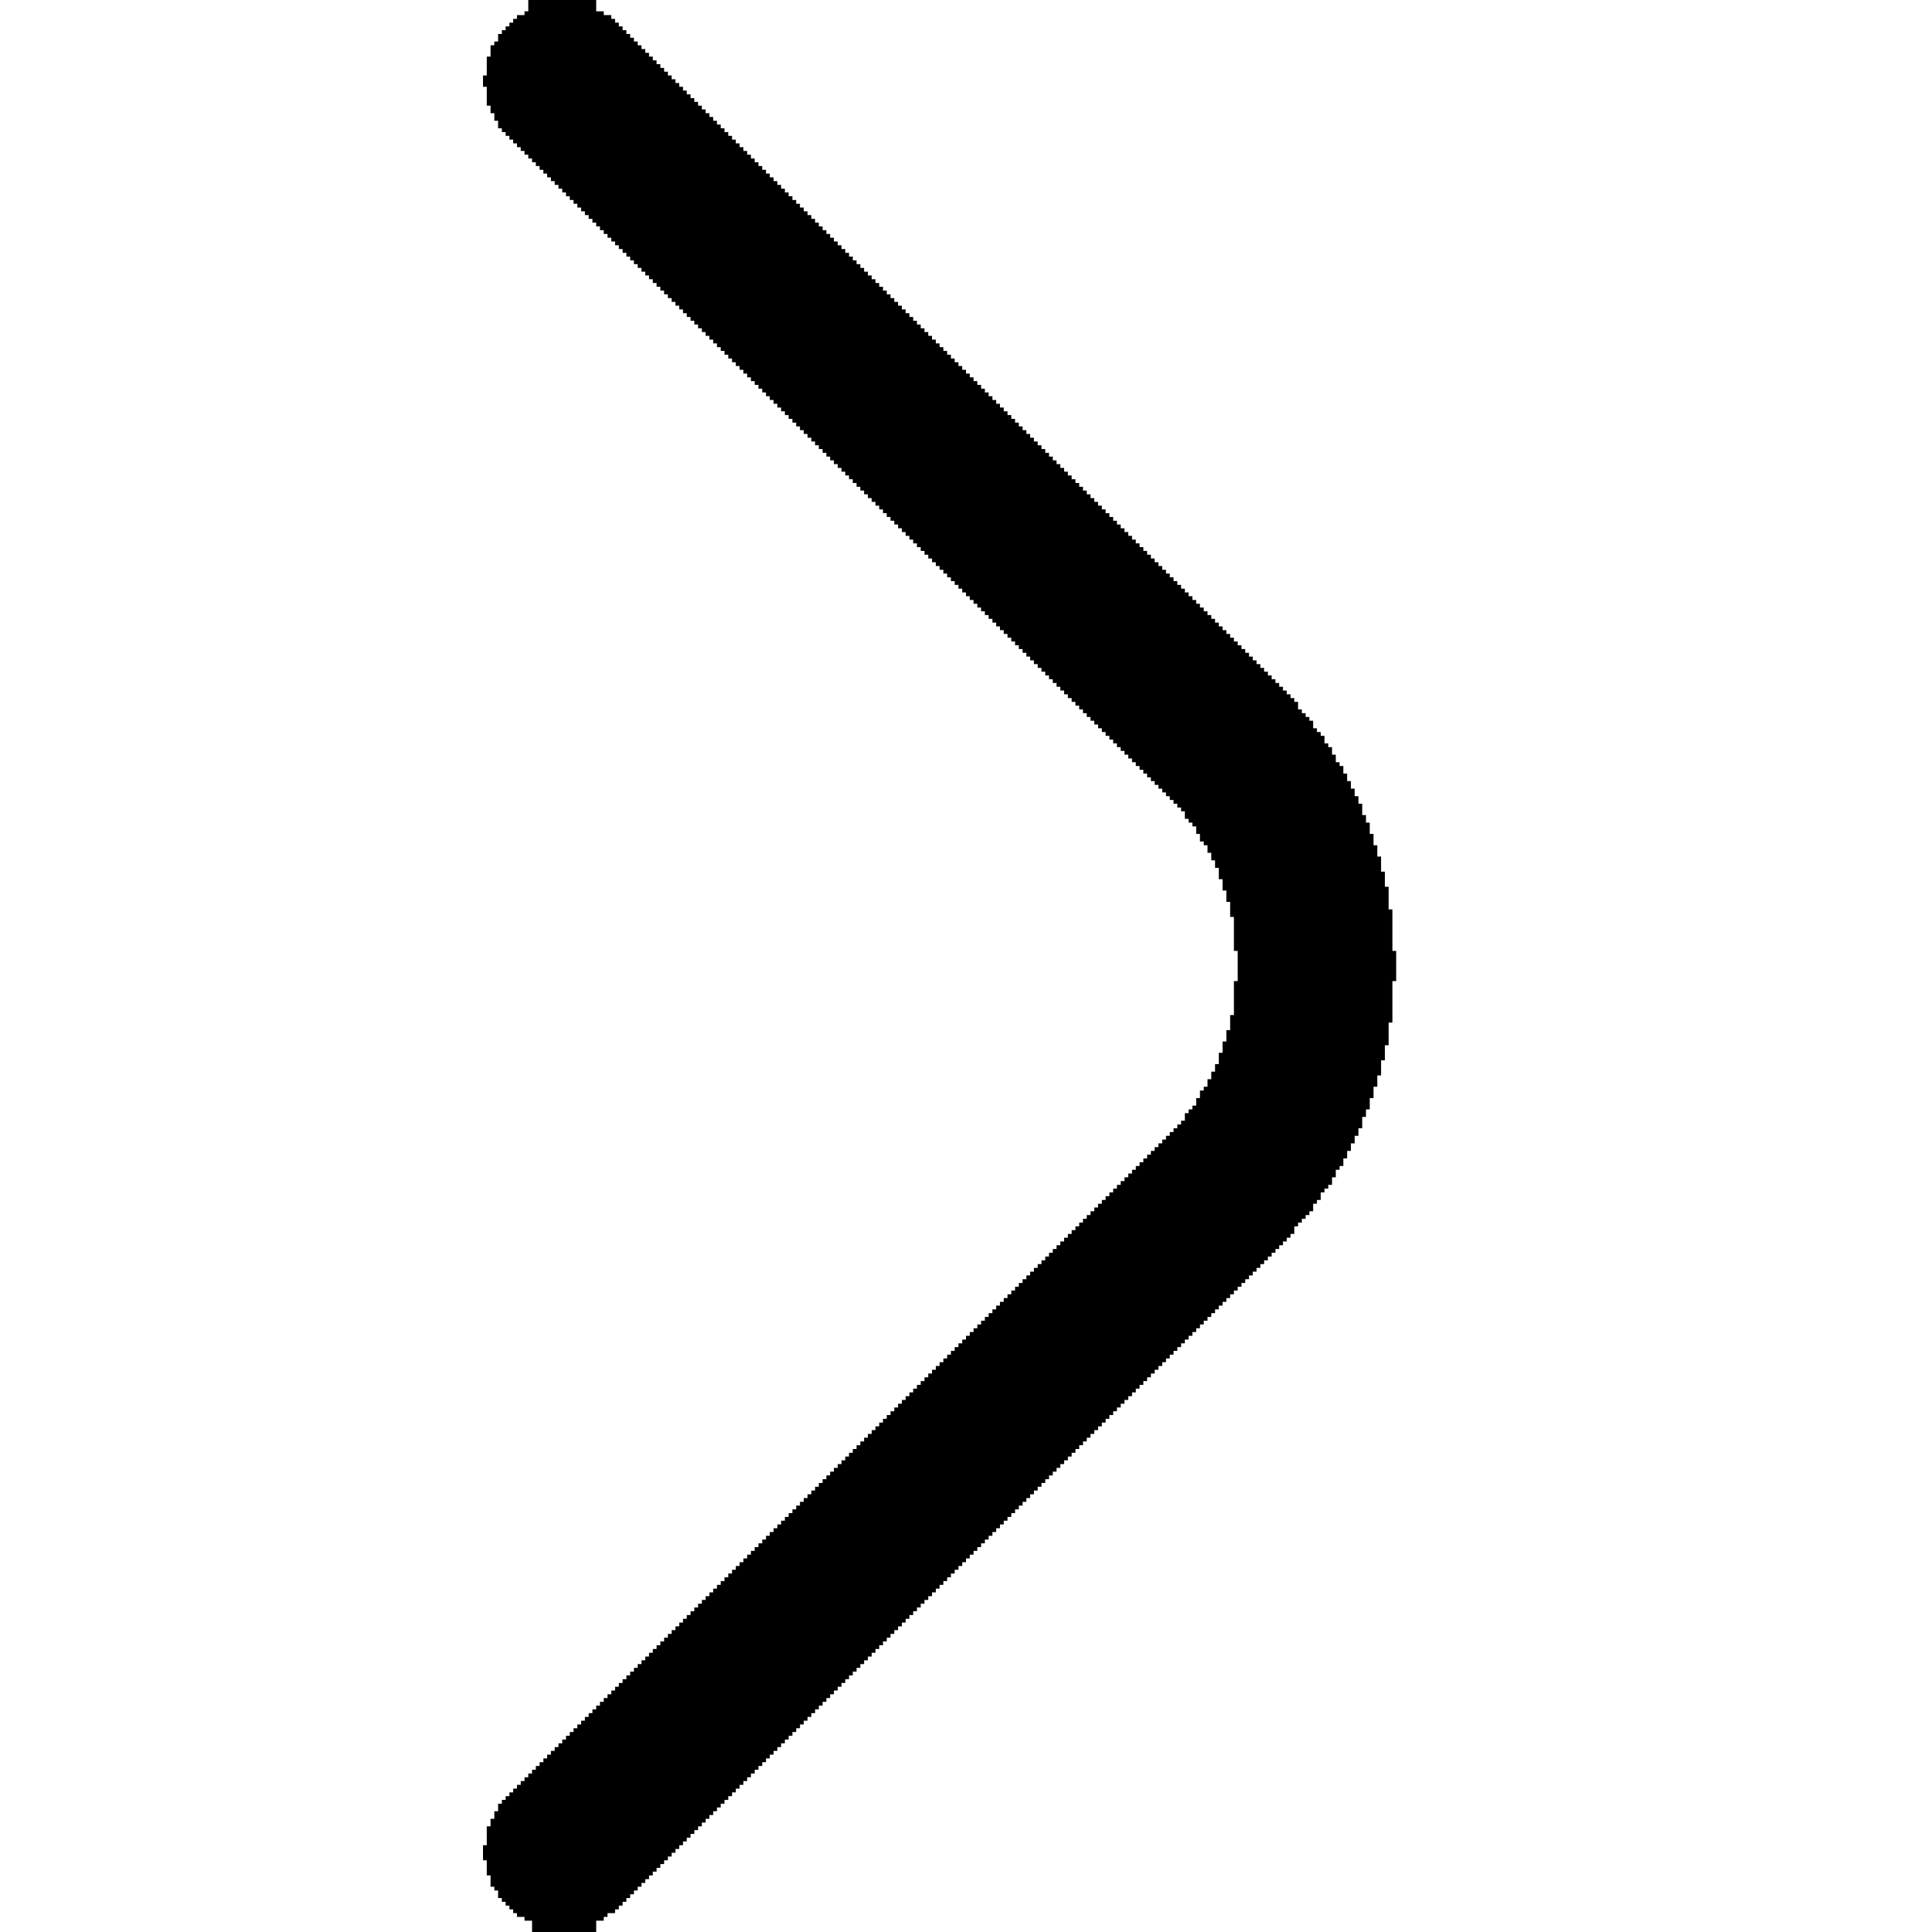
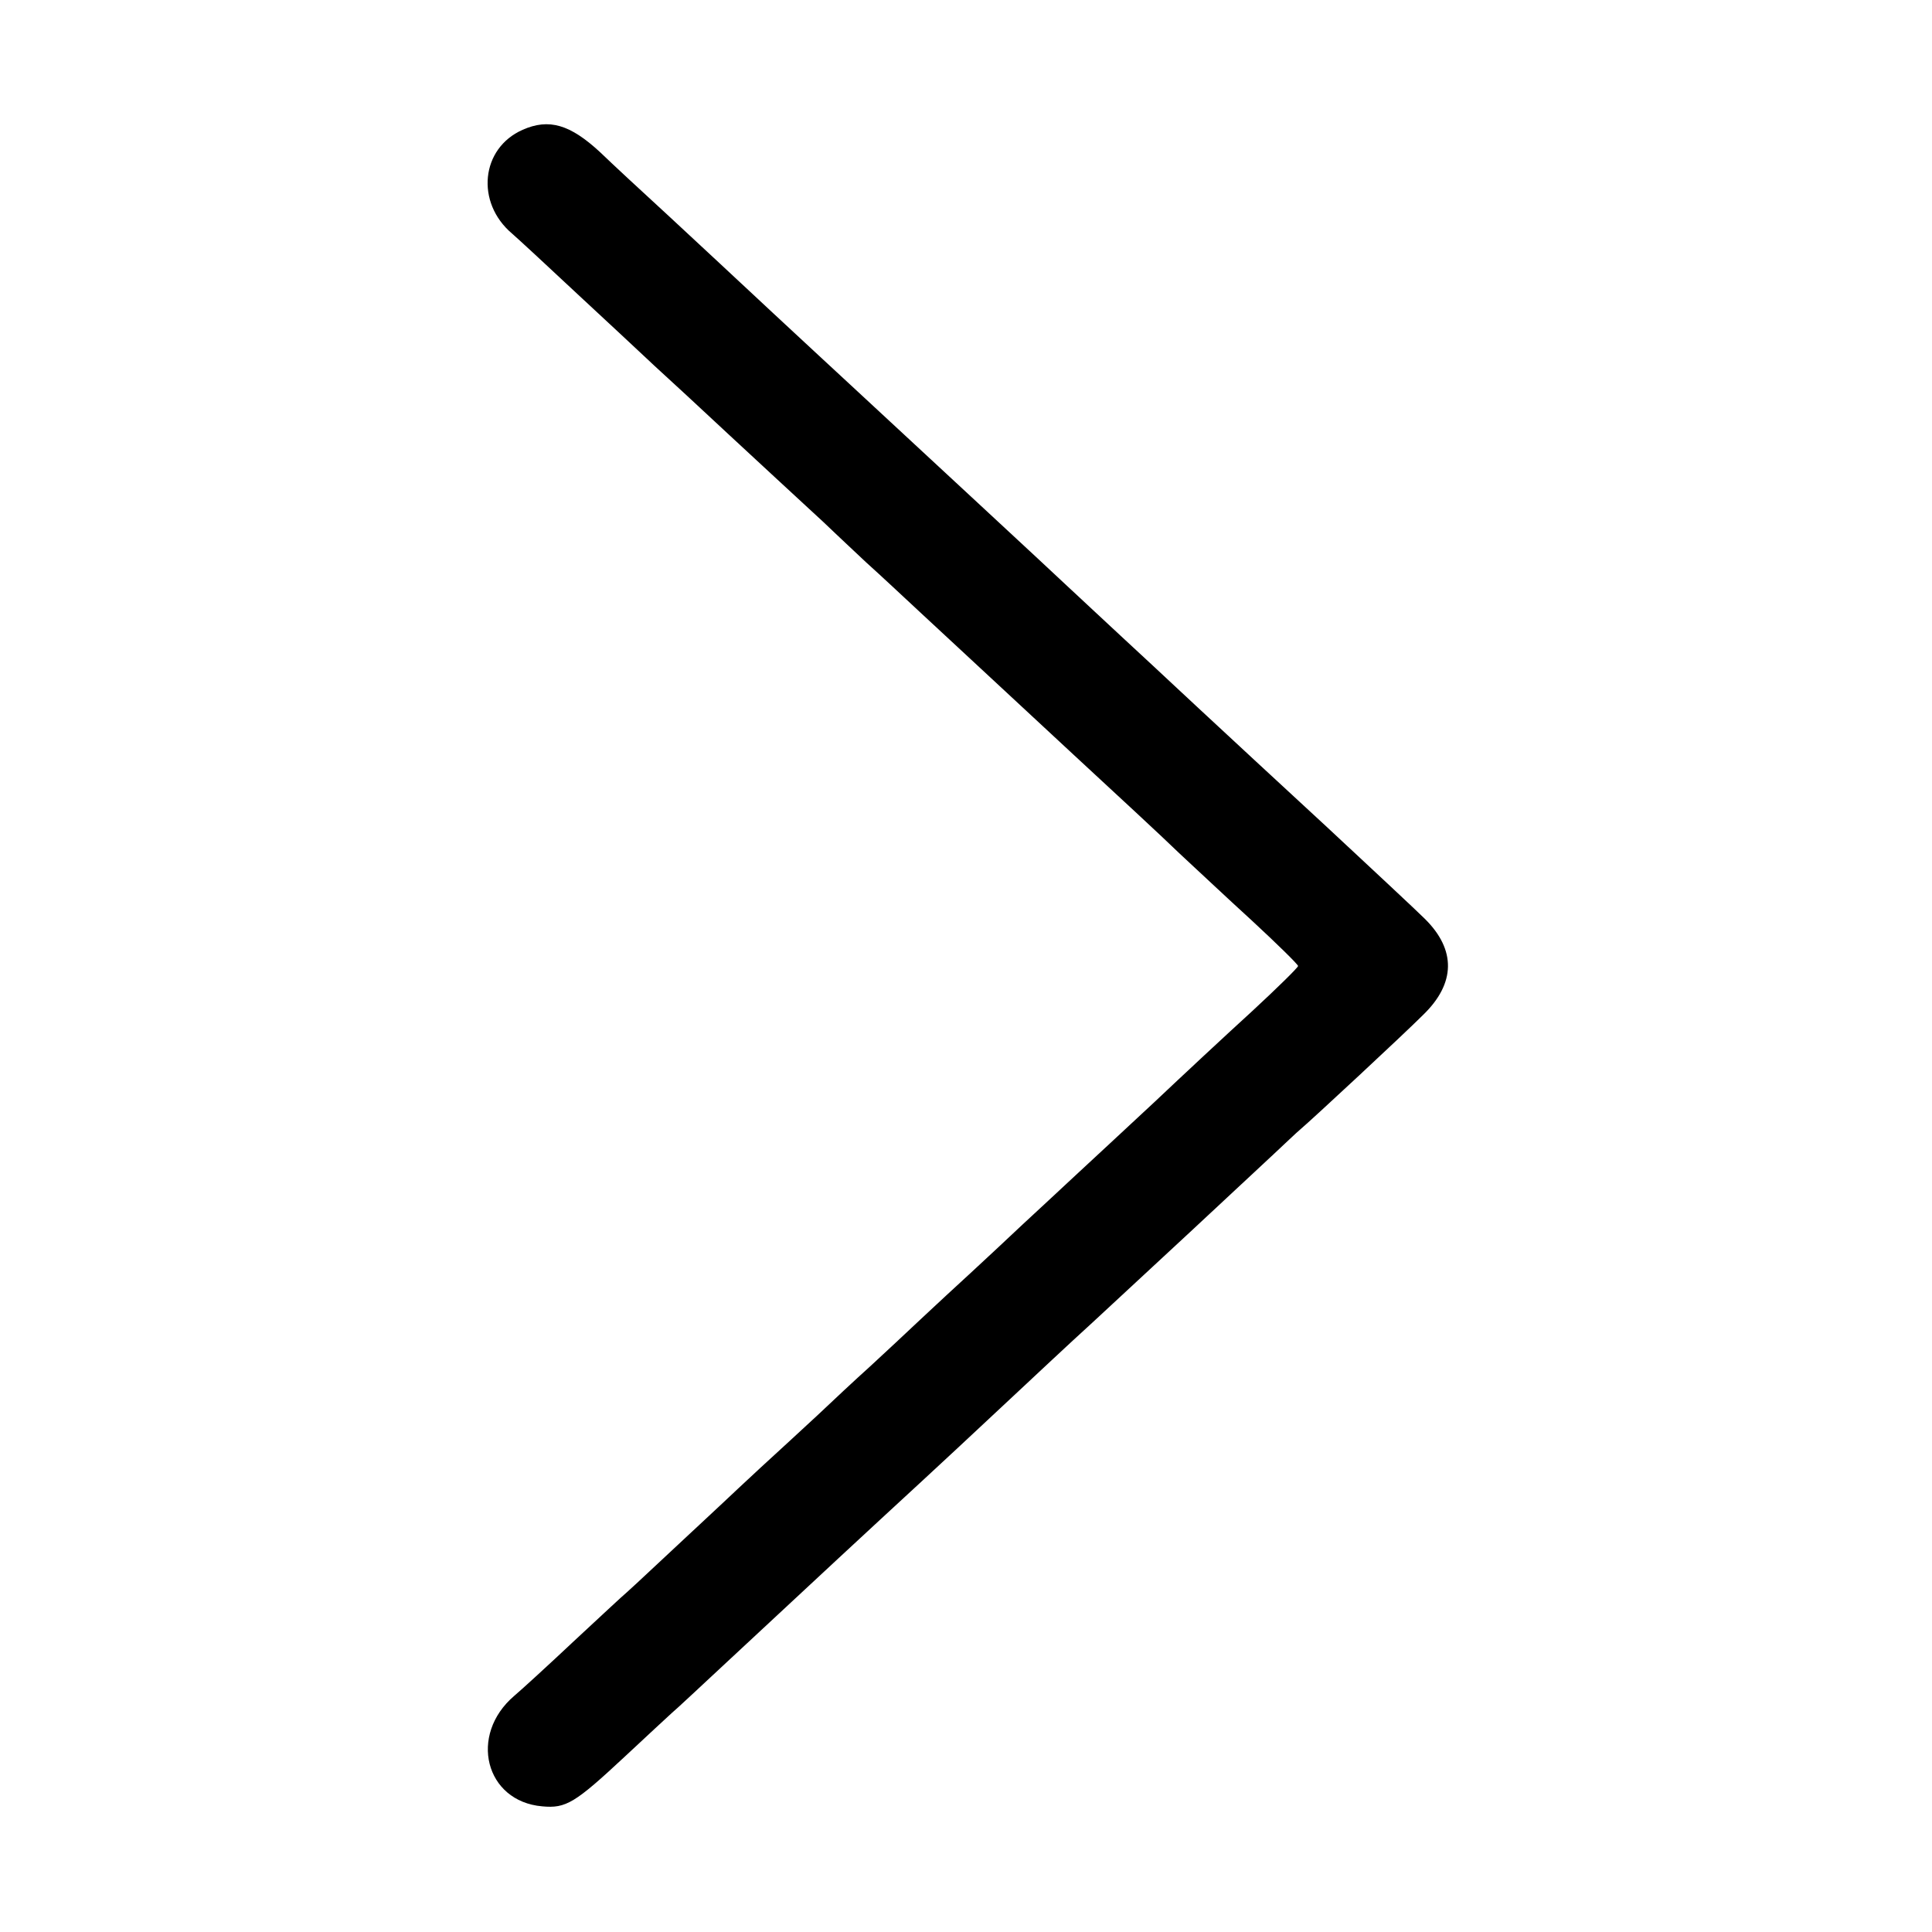
- <svg xmlns="http://www.w3.org/2000/svg" viewBox="0 0 512 512" width="512" height="512">
-   <path fill="#000" d="M140,0h18v1h-18zM140,1h18v1h-18zM140,2h18v1h-18zM139,3h21v1h-21zM137,4h25v1h-25zM136,5h27v1h-27zM135,6h29v1h-29zM134,7h31v1h-31zM133,8h33v1h-33zM132,9h35v1h-35zM132,10h36v1h-36zM131,11h38v1h-38zM130,12h40v1h-40zM130,13h41v1h-41zM130,14h42v1h-42zM129,15h44v1h-44zM129,16h45v1h-45zM129,17h46v1h-46zM129,18h47v1h-47zM129,19h48v1h-48zM128,20h50v1h-50zM128,21h51v1h-51zM128,22h52v1h-52zM129,23h52v1h-52zM129,24h53v1h-53zM129,25h54v1h-54zM129,26h55v1h-55zM129,27h56v1h-56zM130,28h56v1h-56zM130,29h57v1h-57zM131,30h57v1h-57zM131,31h58v1h-58zM132,32h58v1h-58zM132,33h59v1h-59zM133,34h59v1h-59zM134,35h59v1h-59zM135,36h59v1h-59zM136,37h59v1h-59zM137,38h59v1h-59zM138,39h59v1h-59zM139,40h59v1h-59zM140,41h59v1h-59zM141,42h59v1h-59zM142,43h59v1h-59zM143,44h59v1h-59zM144,45h59v1h-59zM145,46h59v1h-59zM146,47h59v1h-59zM147,48h59v1h-59zM148,49h59v1h-59zM149,50h59v1h-59zM150,51h59v1h-59zM151,52h59v1h-59zM152,53h59v1h-59zM153,54h59v1h-59zM154,55h59v1h-59zM155,56h59v1h-59zM156,57h59v1h-59zM157,58h59v1h-59zM158,59h59v1h-59zM159,60h59v1h-59zM160,61h59v1h-59zM161,62h59v1h-59zM162,63h59v1h-59zM163,64h59v1h-59zM164,65h59v1h-59zM165,66h59v1h-59zM166,67h59v1h-59zM167,68h59v1h-59zM168,69h59v1h-59zM169,70h59v1h-59zM170,71h59v1h-59zM171,72h59v1h-59zM172,73h59v1h-59zM173,74h59v1h-59zM174,75h59v1h-59zM175,76h59v1h-59zM176,77h59v1h-59zM177,78h59v1h-59zM178,79h59v1h-59zM179,80h59v1h-59zM180,81h59v1h-59zM181,82h59v1h-59zM182,83h59v1h-59zM183,84h59v1h-59zM184,85h59v1h-59zM185,86h59v1h-59zM186,87h59v1h-59zM187,88h59v1h-59zM188,89h59v1h-59zM189,90h59v1h-59zM190,91h59v1h-59zM191,92h59v1h-59zM192,93h59v1h-59zM193,94h59v1h-59zM194,95h59v1h-59zM195,96h59v1h-59zM196,97h59v1h-59zM197,98h59v1h-59zM198,99h59v1h-59zM199,100h59v1h-59zM200,101h59v1h-59zM201,102h59v1h-59zM202,103h59v1h-59zM203,104h59v1h-59zM204,105h59v1h-59zM205,106h59v1h-59zM206,107h59v1h-59zM207,108h59v1h-59zM208,109h59v1h-59zM209,110h59v1h-59zM210,111h59v1h-59zM211,112h59v1h-59zM212,113h59v1h-59zM213,114h59v1h-59zM214,115h59v1h-59zM215,116h59v1h-59zM216,117h59v1h-59zM217,118h59v1h-59zM218,119h59v1h-59zM219,120h59v1h-59zM220,121h59v1h-59zM221,122h59v1h-59zM222,123h59v1h-59zM223,124h59v1h-59zM224,125h59v1h-59zM225,126h59v1h-59zM226,127h59v1h-59zM227,128h59v1h-59zM228,129h59v1h-59zM229,130h59v1h-59zM230,131h59v1h-59zM231,132h59v1h-59zM232,133h59v1h-59zM233,134h59v1h-59zM234,135h59v1h-59zM235,136h59v1h-59zM236,137h59v1h-59zM237,138h59v1h-59zM238,139h59v1h-59zM239,140h59v1h-59zM240,141h59v1h-59zM241,142h59v1h-59zM242,143h59v1h-59zM243,144h59v1h-59zM244,145h59v1h-59zM245,146h59v1h-59zM246,147h59v1h-59zM247,148h59v1h-59zM248,149h59v1h-59zM249,150h59v1h-59zM250,151h59v1h-59zM251,152h59v1h-59zM252,153h59v1h-59zM253,154h59v1h-59zM254,155h59v1h-59zM255,156h59v1h-59zM256,157h59v1h-59zM257,158h59v1h-59zM258,159h59v1h-59zM259,160h59v1h-59zM260,161h59v1h-59zM261,162h59v1h-59zM262,163h59v1h-59zM263,164h59v1h-59zM264,165h59v1h-59zM265,166h59v1h-59zM266,167h59v1h-59zM267,168h59v1h-59zM268,169h59v1h-59zM269,170h59v1h-59zM270,171h59v1h-59zM271,172h59v1h-59zM272,173h59v1h-59zM273,174h59v1h-59zM274,175h59v1h-59zM275,176h59v1h-59zM276,177h59v1h-59zM277,178h59v1h-59zM278,179h59v1h-59zM279,180h59v1h-59zM280,181h59v1h-59zM281,182h59v1h-59zM282,183h59v1h-59zM283,184h59v1h-59zM284,185h59v1h-59zM285,186h59v1h-59zM286,187h58v1h-58zM287,188h58v1h-58zM288,189h58v1h-58zM289,190h58v1h-58zM290,191h58v1h-58zM291,192h57v1h-57zM292,193h57v1h-57zM293,194h57v1h-57zM294,195h57v1h-57zM295,196h56v1h-56zM296,197h56v1h-56zM297,198h56v1h-56zM298,199h55v1h-55zM299,200h55v1h-55zM300,201h54v1h-54zM301,202h54v1h-54zM302,203h54v1h-54zM303,204h53v1h-53zM304,205h53v1h-53zM305,206h52v1h-52zM306,207h52v1h-52zM307,208h51v1h-51zM308,209h51v1h-51zM309,210h50v1h-50zM310,211h50v1h-50zM311,212h49v1h-49zM312,213h49v1h-49zM313,214h48v1h-48zM314,215h47v1h-47zM314,216h48v1h-48zM315,217h47v1h-47zM316,218h47v1h-47zM317,219h46v1h-46zM317,220h46v1h-46zM318,221h46v1h-46zM318,222h46v1h-46zM319,223h45v1h-45zM320,224h45v1h-45zM320,225h45v1h-45zM321,226h44v1h-44zM321,227h45v1h-45zM322,228h44v1h-44zM322,229h44v1h-44zM323,230h43v1h-43zM323,231h44v1h-44zM323,232h44v1h-44zM324,233h43v1h-43zM324,234h43v1h-43zM324,235h44v1h-44zM325,236h43v1h-43zM325,237h43v1h-43zM325,238h43v1h-43zM326,239h42v1h-42zM326,240h42v1h-42zM326,241h43v1h-43zM326,242h43v1h-43zM327,243h42v1h-42zM327,244h42v1h-42zM327,245h42v1h-42zM327,246h42v1h-42zM327,247h42v1h-42zM327,248h42v1h-42zM327,249h42v1h-42zM327,250h42v1h-42zM327,251h42v1h-42zM328,252h42v1h-42zM328,253h42v1h-42zM328,254h42v1h-42zM328,255h42v1h-42zM328,256h42v1h-42zM328,257h42v1h-42zM328,258h42v1h-42zM328,259h42v1h-42zM327,260h42v1h-42zM327,261h42v1h-42zM327,262h42v1h-42zM327,263h42v1h-42zM327,264h42v1h-42zM327,265h42v1h-42zM327,266h42v1h-42zM327,267h42v1h-42zM327,268h42v1h-42zM326,269h43v1h-43zM326,270h43v1h-43zM326,271h42v1h-42zM326,272h42v1h-42zM325,273h43v1h-43zM325,274h43v1h-43zM325,275h43v1h-43zM324,276h44v1h-44zM324,277h43v1h-43zM324,278h43v1h-43zM323,279h44v1h-44zM323,280h44v1h-44zM323,281h43v1h-43zM322,282h44v1h-44zM322,283h44v1h-44zM321,284h45v1h-45zM321,285h44v1h-44zM320,286h45v1h-45zM320,287h45v1h-45zM319,288h45v1h-45zM318,289h46v1h-46zM318,290h46v1h-46zM317,291h46v1h-46zM317,292h46v1h-46zM316,293h47v1h-47zM315,294h47v1h-47zM314,295h48v1h-48zM314,296h47v1h-47zM313,297h48v1h-48zM312,298h49v1h-49zM311,299h49v1h-49zM310,300h50v1h-50zM309,301h50v1h-50zM308,302h51v1h-51zM307,303h51v1h-51zM306,304h52v1h-52zM305,305h52v1h-52zM304,306h53v1h-53zM303,307h53v1h-53zM302,308h54v1h-54zM301,309h54v1h-54zM300,310h54v1h-54zM299,311h55v1h-55zM298,312h55v1h-55zM297,313h56v1h-56zM296,314h56v1h-56zM295,315h56v1h-56zM294,316h56v1h-56zM293,317h57v1h-57zM292,318h57v1h-57zM291,319h57v1h-57zM290,320h58v1h-58zM289,321h58v1h-58zM288,322h58v1h-58zM287,323h58v1h-58zM286,324h58v1h-58zM285,325h58v1h-58zM284,326h59v1h-59zM283,327h59v1h-59zM282,328h59v1h-59zM281,329h59v1h-59zM280,330h59v1h-59zM279,331h59v1h-59zM278,332h59v1h-59zM277,333h59v1h-59zM276,334h59v1h-59zM275,335h59v1h-59zM274,336h59v1h-59zM273,337h59v1h-59zM272,338h59v1h-59zM271,339h59v1h-59zM270,340h59v1h-59zM269,341h59v1h-59zM268,342h59v1h-59zM267,343h59v1h-59zM266,344h59v1h-59zM265,345h59v1h-59zM264,346h59v1h-59zM263,347h59v1h-59zM262,348h59v1h-59zM261,349h59v1h-59zM260,350h59v1h-59zM259,351h59v1h-59zM258,352h59v1h-59zM257,353h59v1h-59zM256,354h59v1h-59zM255,355h59v1h-59zM254,356h59v1h-59zM253,357h59v1h-59zM252,358h59v1h-59zM251,359h59v1h-59zM250,360h59v1h-59zM249,361h59v1h-59zM248,362h59v1h-59zM247,363h59v1h-59zM246,364h59v1h-59zM245,365h59v1h-59zM244,366h59v1h-59zM243,367h59v1h-59zM242,368h59v1h-59zM241,369h59v1h-59zM240,370h59v1h-59zM239,371h59v1h-59zM238,372h59v1h-59zM237,373h59v1h-59zM236,374h59v1h-59zM235,375h59v1h-59zM234,376h59v1h-59zM233,377h59v1h-59zM232,378h59v1h-59zM231,379h59v1h-59zM230,380h59v1h-59zM229,381h59v1h-59zM228,382h59v1h-59zM227,383h59v1h-59zM226,384h59v1h-59zM225,385h59v1h-59zM224,386h59v1h-59zM223,387h59v1h-59zM222,388h59v1h-59zM221,389h59v1h-59zM220,390h59v1h-59zM219,391h59v1h-59zM218,392h59v1h-59zM217,393h59v1h-59zM216,394h59v1h-59zM215,395h59v1h-59zM214,396h59v1h-59zM213,397h59v1h-59zM212,398h59v1h-59zM211,399h59v1h-59zM210,400h59v1h-59zM209,401h59v1h-59zM208,402h59v1h-59zM207,403h59v1h-59zM206,404h59v1h-59zM205,405h59v1h-59zM204,406h59v1h-59zM203,407h59v1h-59zM202,408h59v1h-59zM201,409h59v1h-59zM200,410h59v1h-59zM199,411h59v1h-59zM198,412h59v1h-59zM197,413h59v1h-59zM196,414h59v1h-59zM195,415h59v1h-59zM194,416h59v1h-59zM193,417h59v1h-59zM192,418h59v1h-59zM191,419h59v1h-59zM190,420h59v1h-59zM189,421h59v1h-59zM188,422h59v1h-59zM187,423h59v1h-59zM186,424h59v1h-59zM185,425h59v1h-59zM184,426h59v1h-59zM183,427h59v1h-59zM182,428h59v1h-59zM181,429h59v1h-59zM180,430h59v1h-59zM179,431h59v1h-59zM178,432h59v1h-59zM177,433h59v1h-59zM176,434h59v1h-59zM175,435h59v1h-59zM174,436h59v1h-59zM173,437h59v1h-59zM172,438h59v1h-59zM171,439h59v1h-59zM170,440h59v1h-59zM169,441h59v1h-59zM168,442h59v1h-59zM167,443h59v1h-59zM166,444h59v1h-59zM165,445h59v1h-59zM164,446h59v1h-59zM163,447h59v1h-59zM162,448h59v1h-59zM161,449h59v1h-59zM160,450h59v1h-59zM159,451h59v1h-59zM158,452h59v1h-59zM157,453h59v1h-59zM156,454h59v1h-59zM155,455h59v1h-59zM154,456h59v1h-59zM153,457h59v1h-59zM152,458h59v1h-59zM151,459h59v1h-59zM150,460h59v1h-59zM149,461h59v1h-59zM148,462h59v1h-59zM147,463h59v1h-59zM146,464h59v1h-59zM145,465h59v1h-59zM144,466h59v1h-59zM143,467h59v1h-59zM142,468h59v1h-59zM141,469h59v1h-59zM140,470h59v1h-59zM139,471h59v1h-59zM138,472h59v1h-59zM137,473h59v1h-59zM136,474h59v1h-59zM135,475h59v1h-59zM134,476h59v1h-59zM133,477h59v1h-59zM132,478h59v1h-59zM132,479h58v1h-58zM131,480h58v1h-58zM131,481h57v1h-57zM130,482h57v1h-57zM130,483h56v1h-56zM129,484h56v1h-56zM129,485h55v1h-55zM129,486h54v1h-54zM129,487h53v1h-53zM129,488h52v1h-52zM128,489h52v1h-52zM128,490h51v1h-51zM128,491h50v1h-50zM128,492h49v1h-49zM129,493h47v1h-47zM129,494h46v1h-46zM129,495h45v1h-45zM129,496h44v1h-44zM130,497h42v1h-42zM130,498h41v1h-41zM130,499h40v1h-40zM131,500h38v1h-38zM132,501h36v1h-36zM132,502h35v1h-35zM133,503h33v1h-33zM134,504h31v1h-31zM135,505h29v1h-29zM136,506h27v1h-27zM137,507h24v1h-24zM139,508h21v1h-21zM141,509h17v1h-17zM141,510h17v1h-17zM141,511h17v1h-17z" />
+ <svg xmlns="http://www.w3.org/2000/svg" version="1.0" width="512px" height="512px" viewBox="0 0 512 512" preserveAspectRatio="xMidYMid meet">
+   <g transform="translate(0,512) scale(0.1,-0.1)" fill="#000000" stroke="none">
+     <path d="M1385 4776 c-111 -49 -125 -193 -28 -275 15 -13 93 -85 173 -160 80 -74 172 -160 205 -191 33 -30 123 -113 200 -185 77 -71 167 -155 200 -185 33 -30 67 -62 75 -70 8 -8 47 -44 85 -80 39 -35 104 -96 146 -135 90 -84 131 -121 404 -375 116 -107 242 -224 280 -261 39 -36 125 -117 193 -179 67 -62 122 -116 122 -120 0 -4 -55 -58 -122 -120 -68 -62 -184 -170 -258 -240 -74 -69 -169 -157 -210 -195 -41 -38 -104 -97 -140 -130 -36 -34 -96 -90 -135 -126 -38 -35 -99 -91 -135 -125 -36 -34 -96 -90 -134 -125 -39 -35 -102 -94 -140 -130 -39 -36 -107 -99 -151 -139 -44 -41 -85 -79 -91 -85 -145 -135 -247 -231 -262 -244 -11 -9 -74 -68 -142 -131 -67 -63 -138 -128 -157 -144 -122 -104 -77 -280 74 -293 63 -6 87 9 219 132 59 55 115 107 125 116 10 8 75 69 146 135 167 155 250 233 408 379 163 150 269 249 365 339 42 39 129 121 195 181 130 120 400 371 480 446 28 26 59 56 71 66 33 28 274 252 325 303 87 84 88 173 5 255 -22 22 -138 130 -256 240 -118 109 -276 255 -350 324 -74 69 -164 153 -200 186 -35 33 -94 87 -130 121 -56 53 -405 376 -585 543 -34 31 -126 117 -206 191 -79 74 -203 189 -274 255 -72 66 -155 143 -185 172 -79 73 -135 90 -205 59z" />
+   </g>
</svg>
